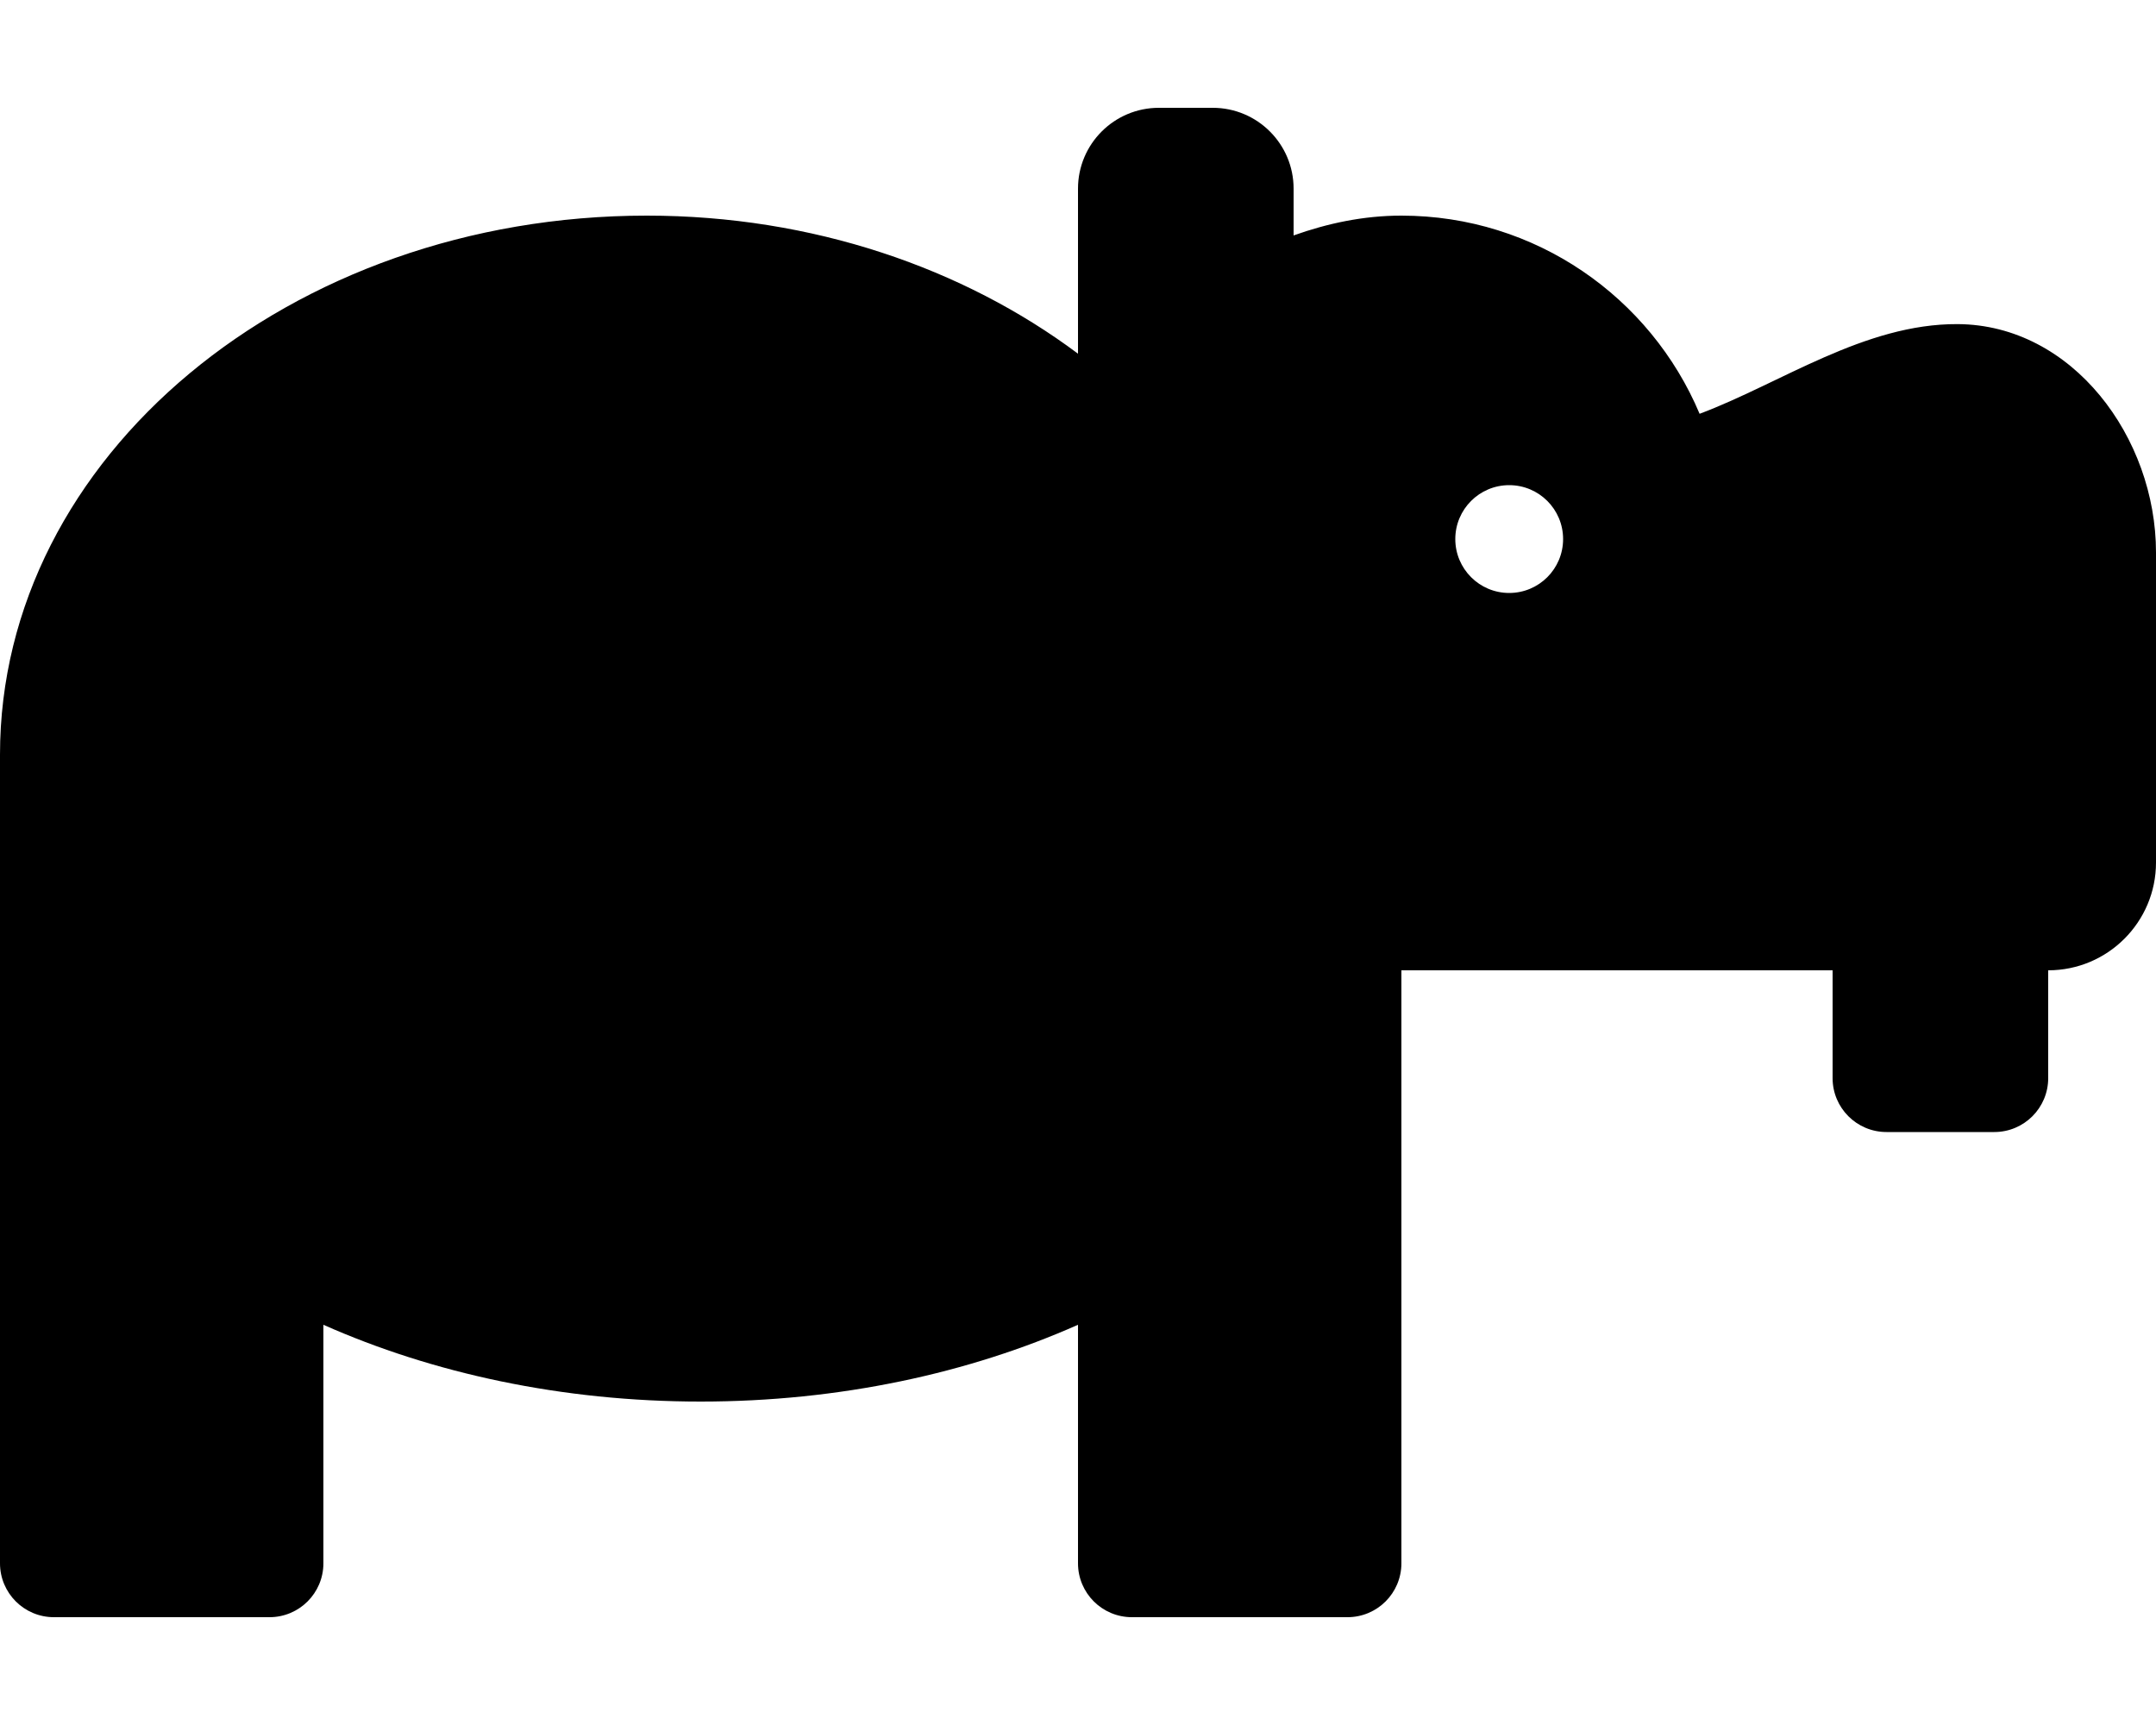
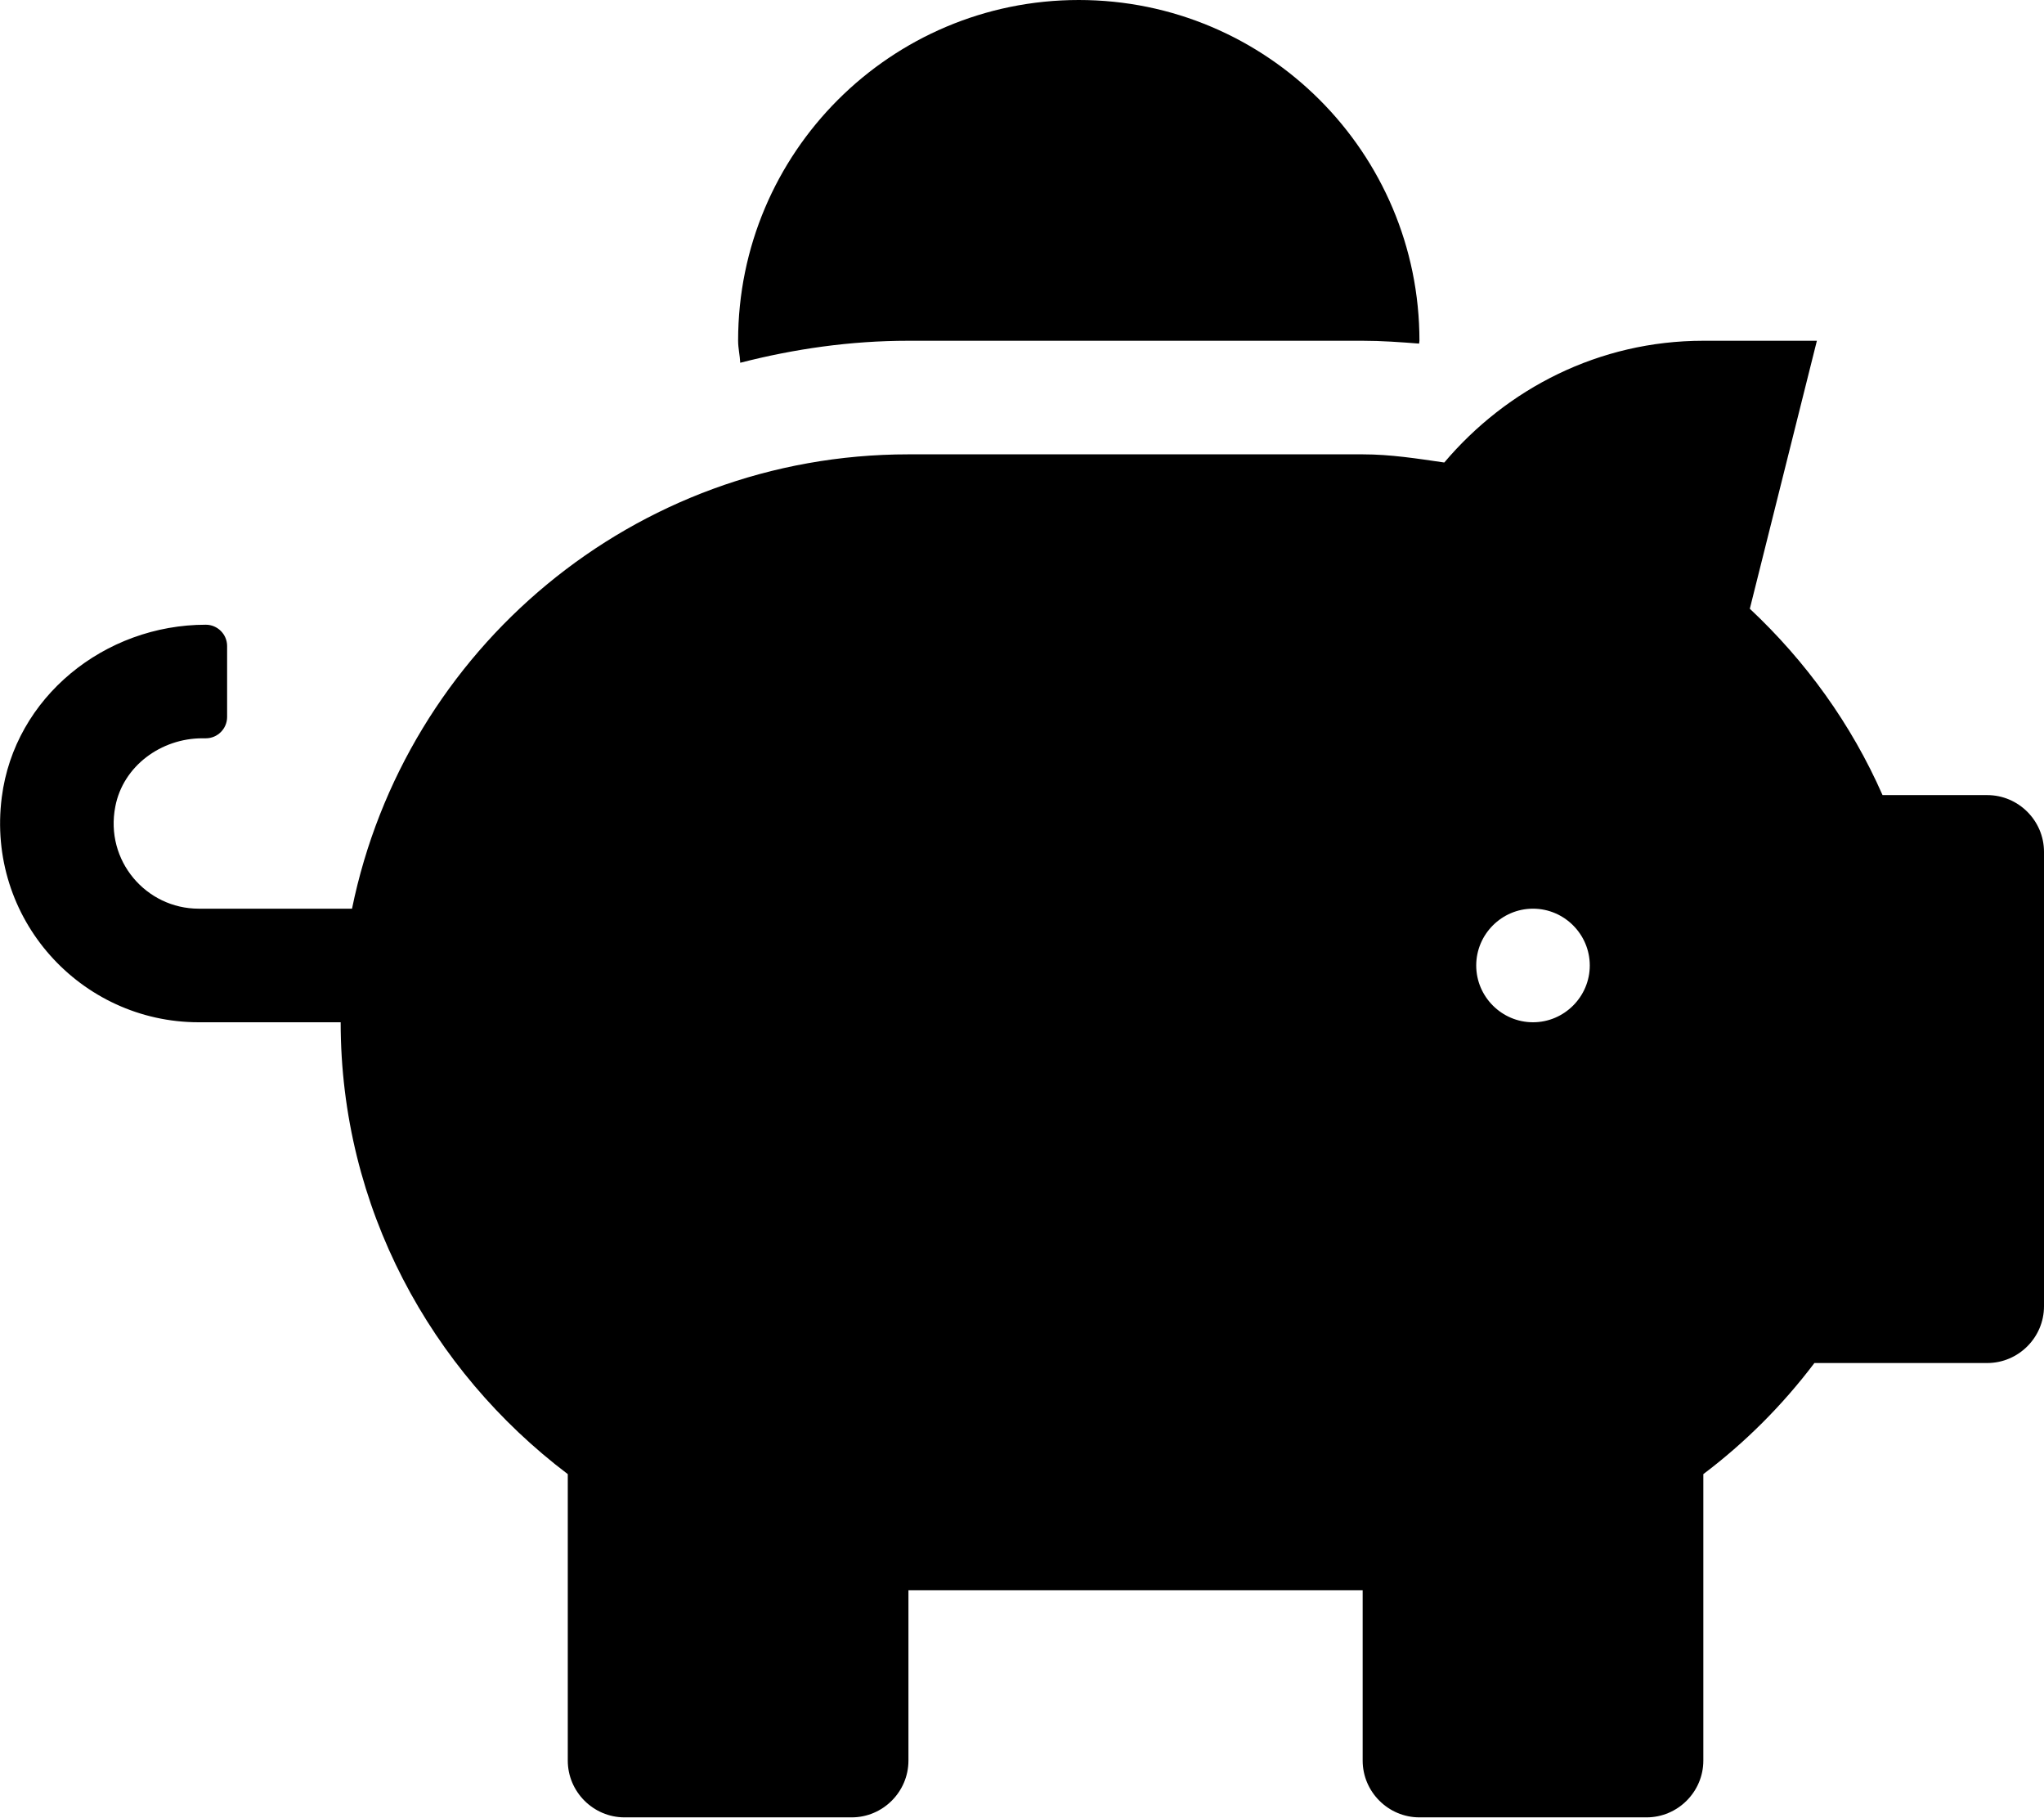
- <svg xmlns="http://www.w3.org/2000/svg" viewBox="0 0 640 512">
-   <path d="M581.12 96.2c-27.67-.15-52.5 17.58-76.6 26.62C489.98 88.27 455.83 64 416 64c-11.28 0-21.95 2.3-32 5.88V56c0-13.26-10.75-24-24-24h-16c-13.25 0-24 10.74-24 24v48.98C286.01 79.58 241.24 64 192 64 85.96 64 0 135.64 0 224v240c0 8.84 7.16 16 16 16h64c8.84 0 16-7.16 16-16v-70.79C128.35 407.57 166.72 416 208 416s79.65-8.43 112-22.79V464c0 8.84 7.16 16 16 16h64c8.84 0 16-7.16 16-16V288h128v32c0 8.84 7.16 16 16 16h32c8.84 0 16-7.16 16-16v-32c17.67 0 32-14.33 32-32v-92.02c0-34.09-24.79-67.59-58.88-67.78zM448 176c-8.84 0-16-7.16-16-16s7.16-16 16-16 16 7.16 16 16-7.16 16-16 16z" />
+ <svg xmlns="http://www.w3.org/2000/svg" viewBox="0 0 576 512">
+   <path d="M560 224h-29.5c-8.8-20-21.6-37.7-37.4-52.5L512 96h-32c-29.4 0-55.4 13.5-73 34.3-7.6-1.1-15.1-2.3-23-2.3H256c-77.4 0-141.9 55-156.8 128H56c-14.8 0-26.5-13.5-23.5-28.8C34.7 215.8 45.4 208 57 208h1c3.3 0 6-2.7 6-6v-20c0-3.3-2.7-6-6-6-28.5 0-53.9 20.4-57.5 48.6C-3.9 258.8 22.7 288 56 288h40c0 52.2 25.4 98.1 64 127.3V496c0 8.8 7.2 16 16 16h64c8.8 0 16-7.2 16-16v-48h128v48c0 8.8 7.2 16 16 16h64c8.8 0 16-7.2 16-16v-80.7c11.8-8.9 22.3-19.4 31.3-31.3H560c8.8 0 16-7.2 16-16V240c0-8.8-7.2-16-16-16zm-128 64c-8.8 0-16-7.2-16-16s7.2-16 16-16 16 7.2 16 16-7.2 16-16 16zM256 96h128c5.4 0 10.7.4 15.9.8 0-.3.1-.5.1-.8 0-53-43-96-96-96s-96 43-96 96c0 2.1.5 4.1.6 6.2 15.2-3.9 31-6.2 47.4-6.2z" />
</svg>
